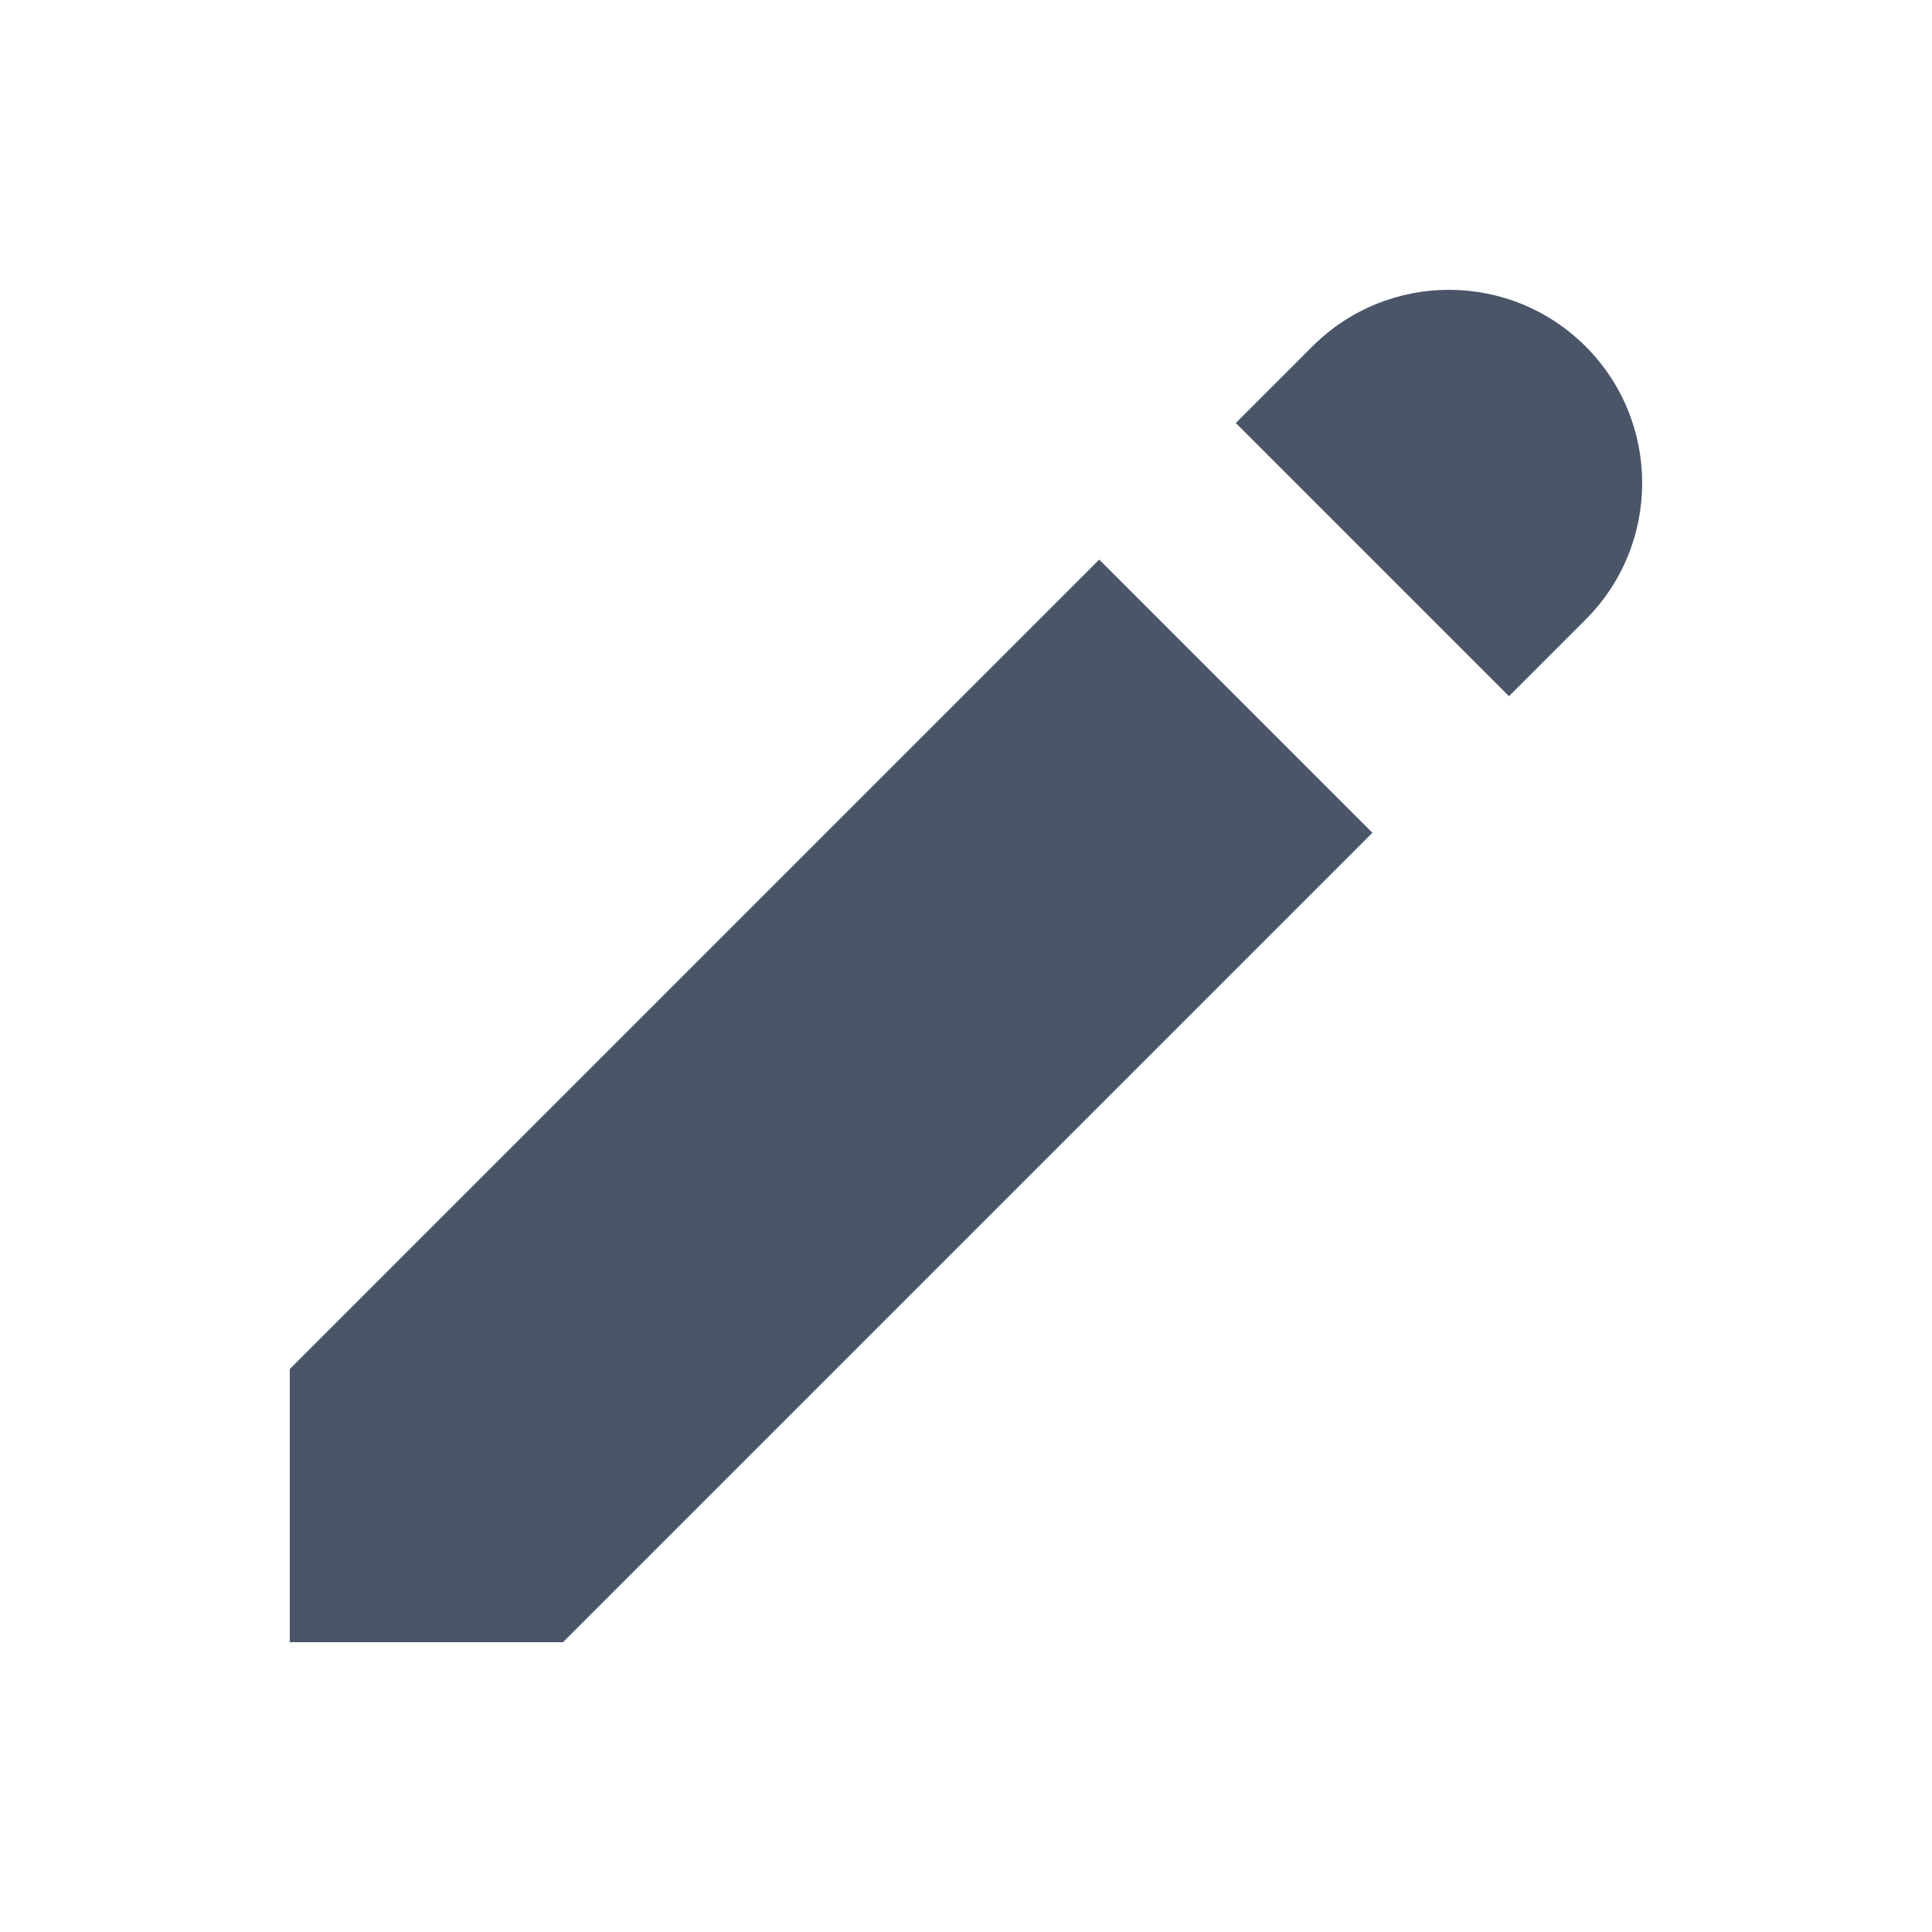
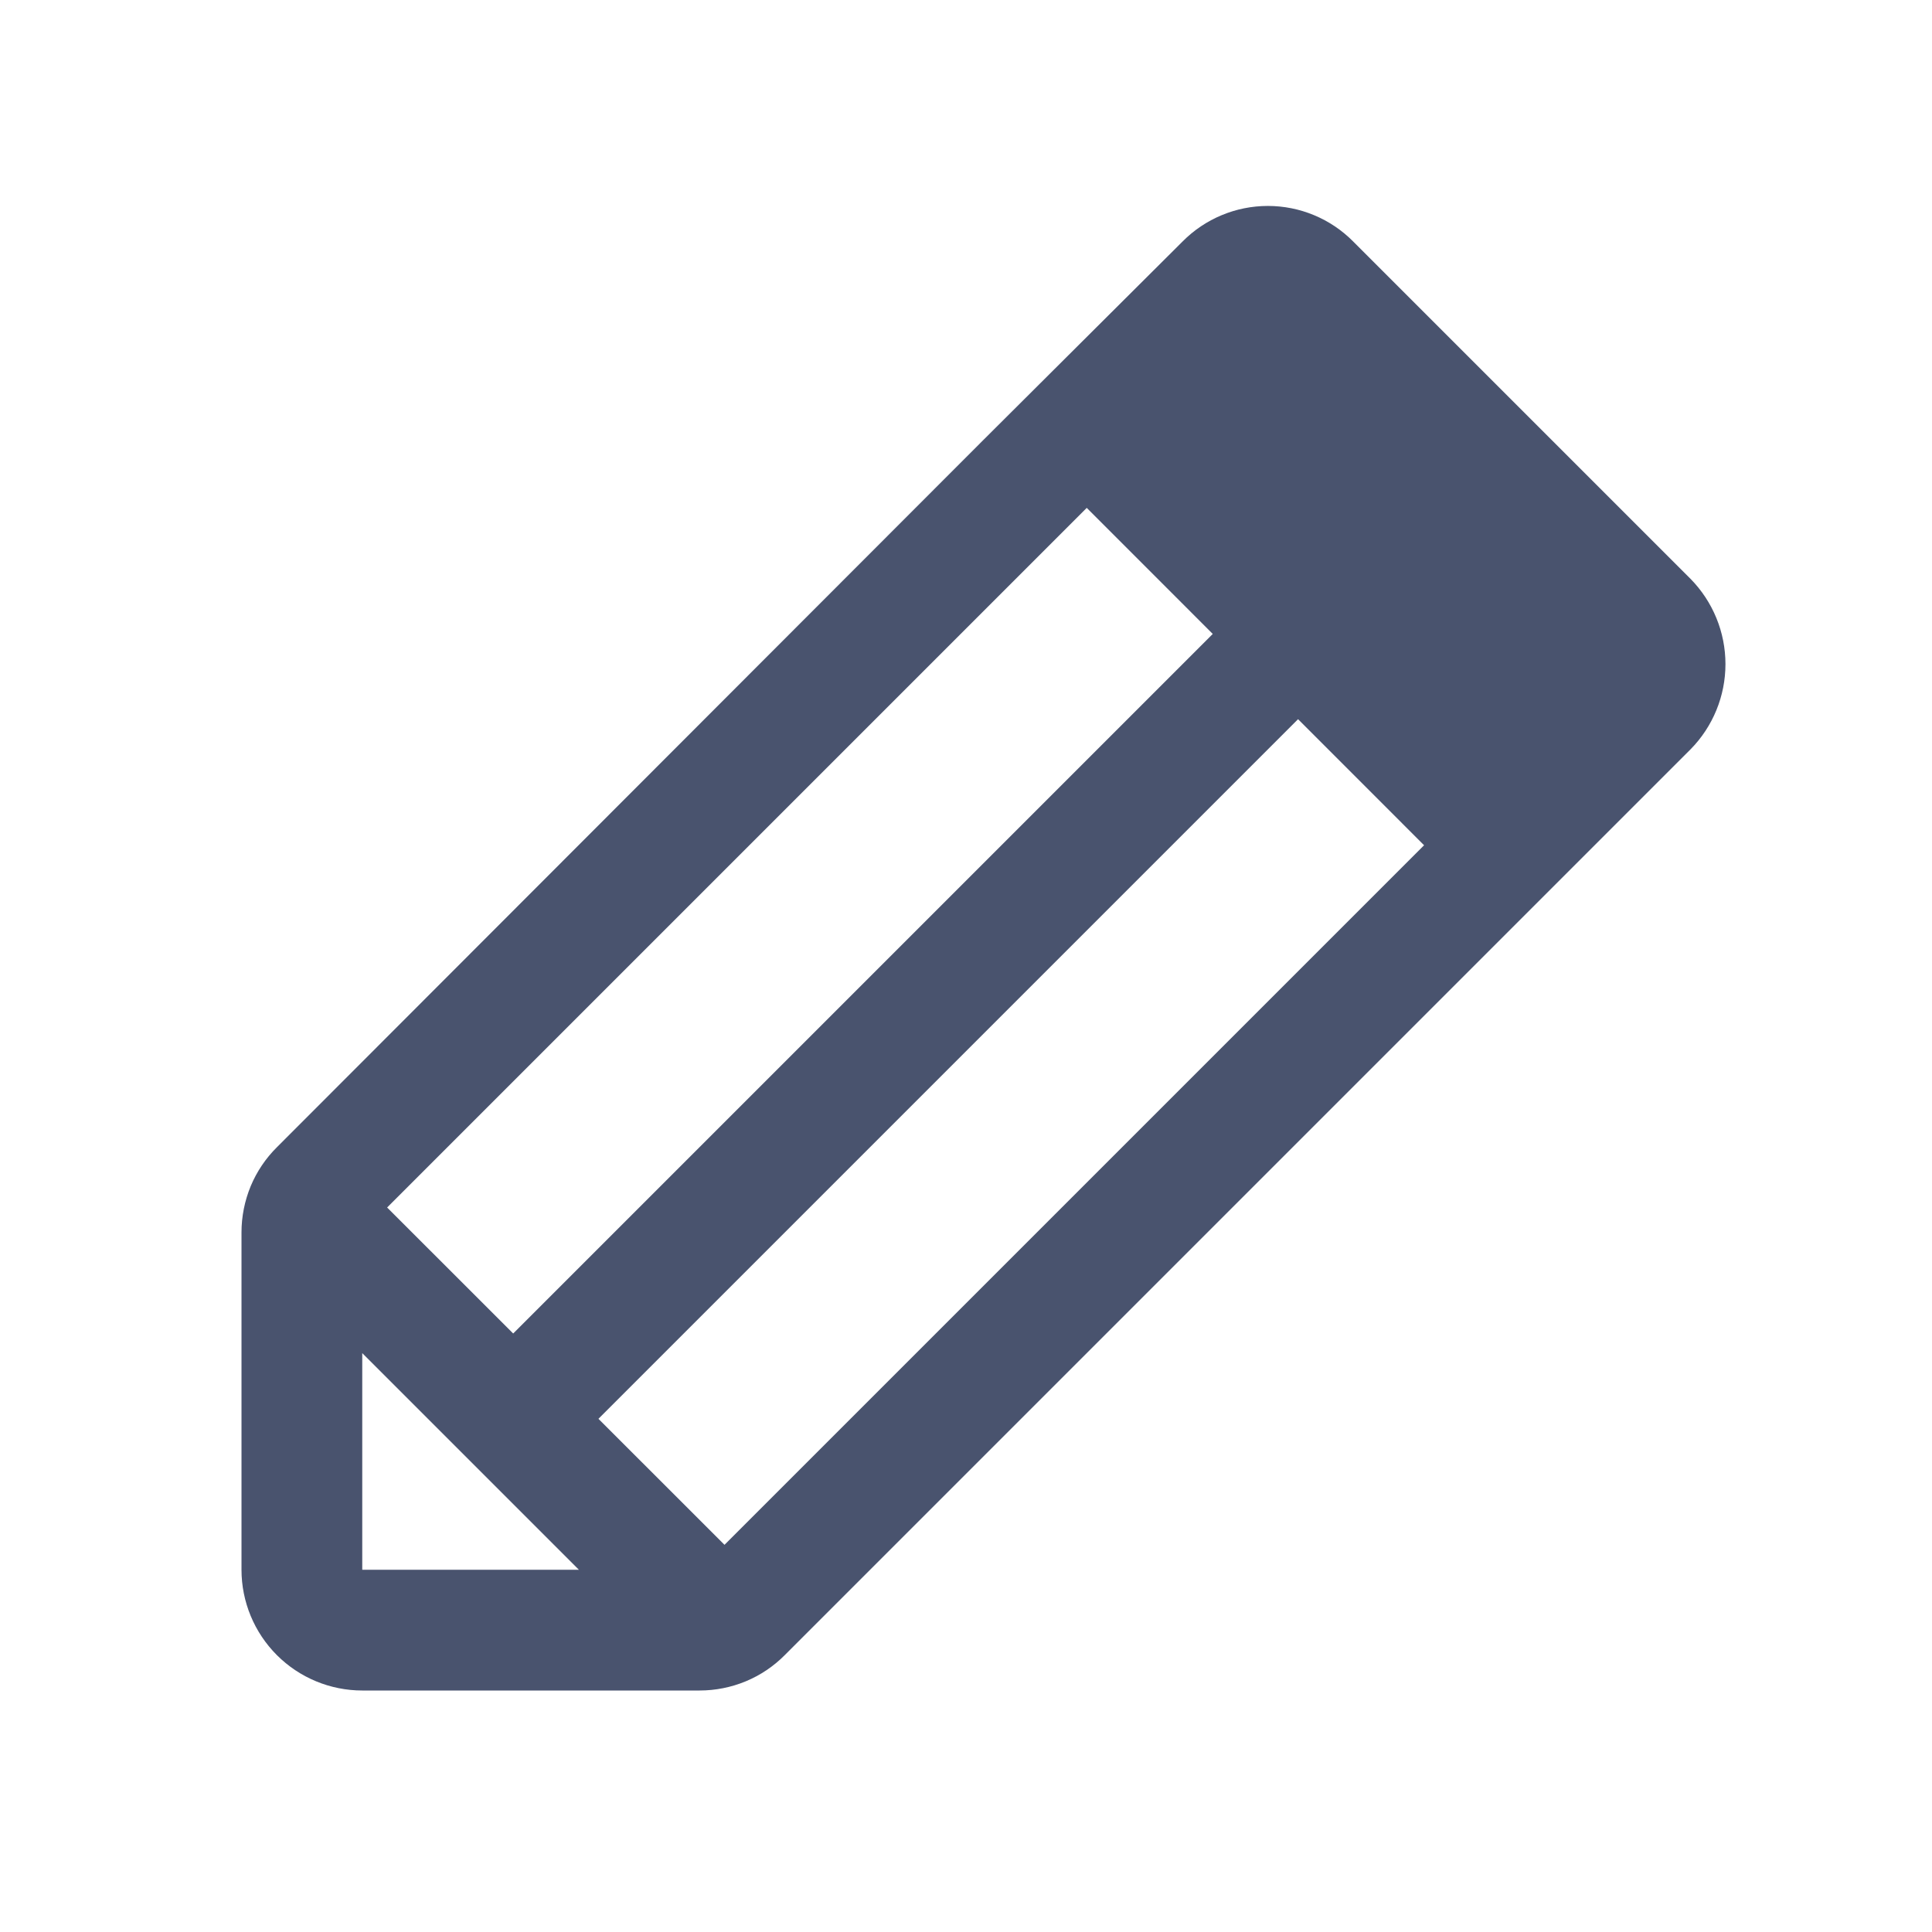
- <svg xmlns="http://www.w3.org/2000/svg" width="20" height="20" viewBox="0 0 20 20" fill="none">
-   <path d="M13.586 3.586C14.367 2.805 15.633 2.805 16.414 3.586C17.195 4.367 17.195 5.633 16.414 6.414L15.621 7.207L12.793 4.379L13.586 3.586Z" fill="#4A5568" />
-   <path d="M11.379 5.793L3 14.172V17H5.828L14.207 8.621L11.379 5.793Z" fill="#4A5568" />
+ <svg xmlns="http://www.w3.org/2000/svg" width="32" height="32" viewBox="0 0 32 32" fill="none">
+   <path d="M28 9.587L22.413 4C22.228 3.813 22.008 3.665 21.765 3.564C21.523 3.463 21.263 3.411 21 3.411C20.737 3.411 20.477 3.463 20.235 3.564C19.992 3.665 19.772 3.813 19.587 4L16.288 7.287L4.588 19C4.401 19.185 4.253 19.405 4.152 19.647C4.052 19.89 4 20.15 4 20.412V26C4 26.53 4.211 27.039 4.586 27.414C4.961 27.789 5.47 28 6 28H11.588C11.85 28 12.11 27.948 12.352 27.848C12.595 27.747 12.815 27.599 13 27.412L28 12.412C28.371 12.036 28.579 11.528 28.579 11C28.579 10.471 28.371 9.964 28 9.587V9.587ZM6.412 20L18 8.412L20.087 10.5L8.5 22.087L6.412 20ZM6 22.412L9.588 26H6V22.412ZM12 25.587L9.912 23.5L21.5 11.912L23.587 14L12 25.587Z" fill="#49536E" />
</svg>
